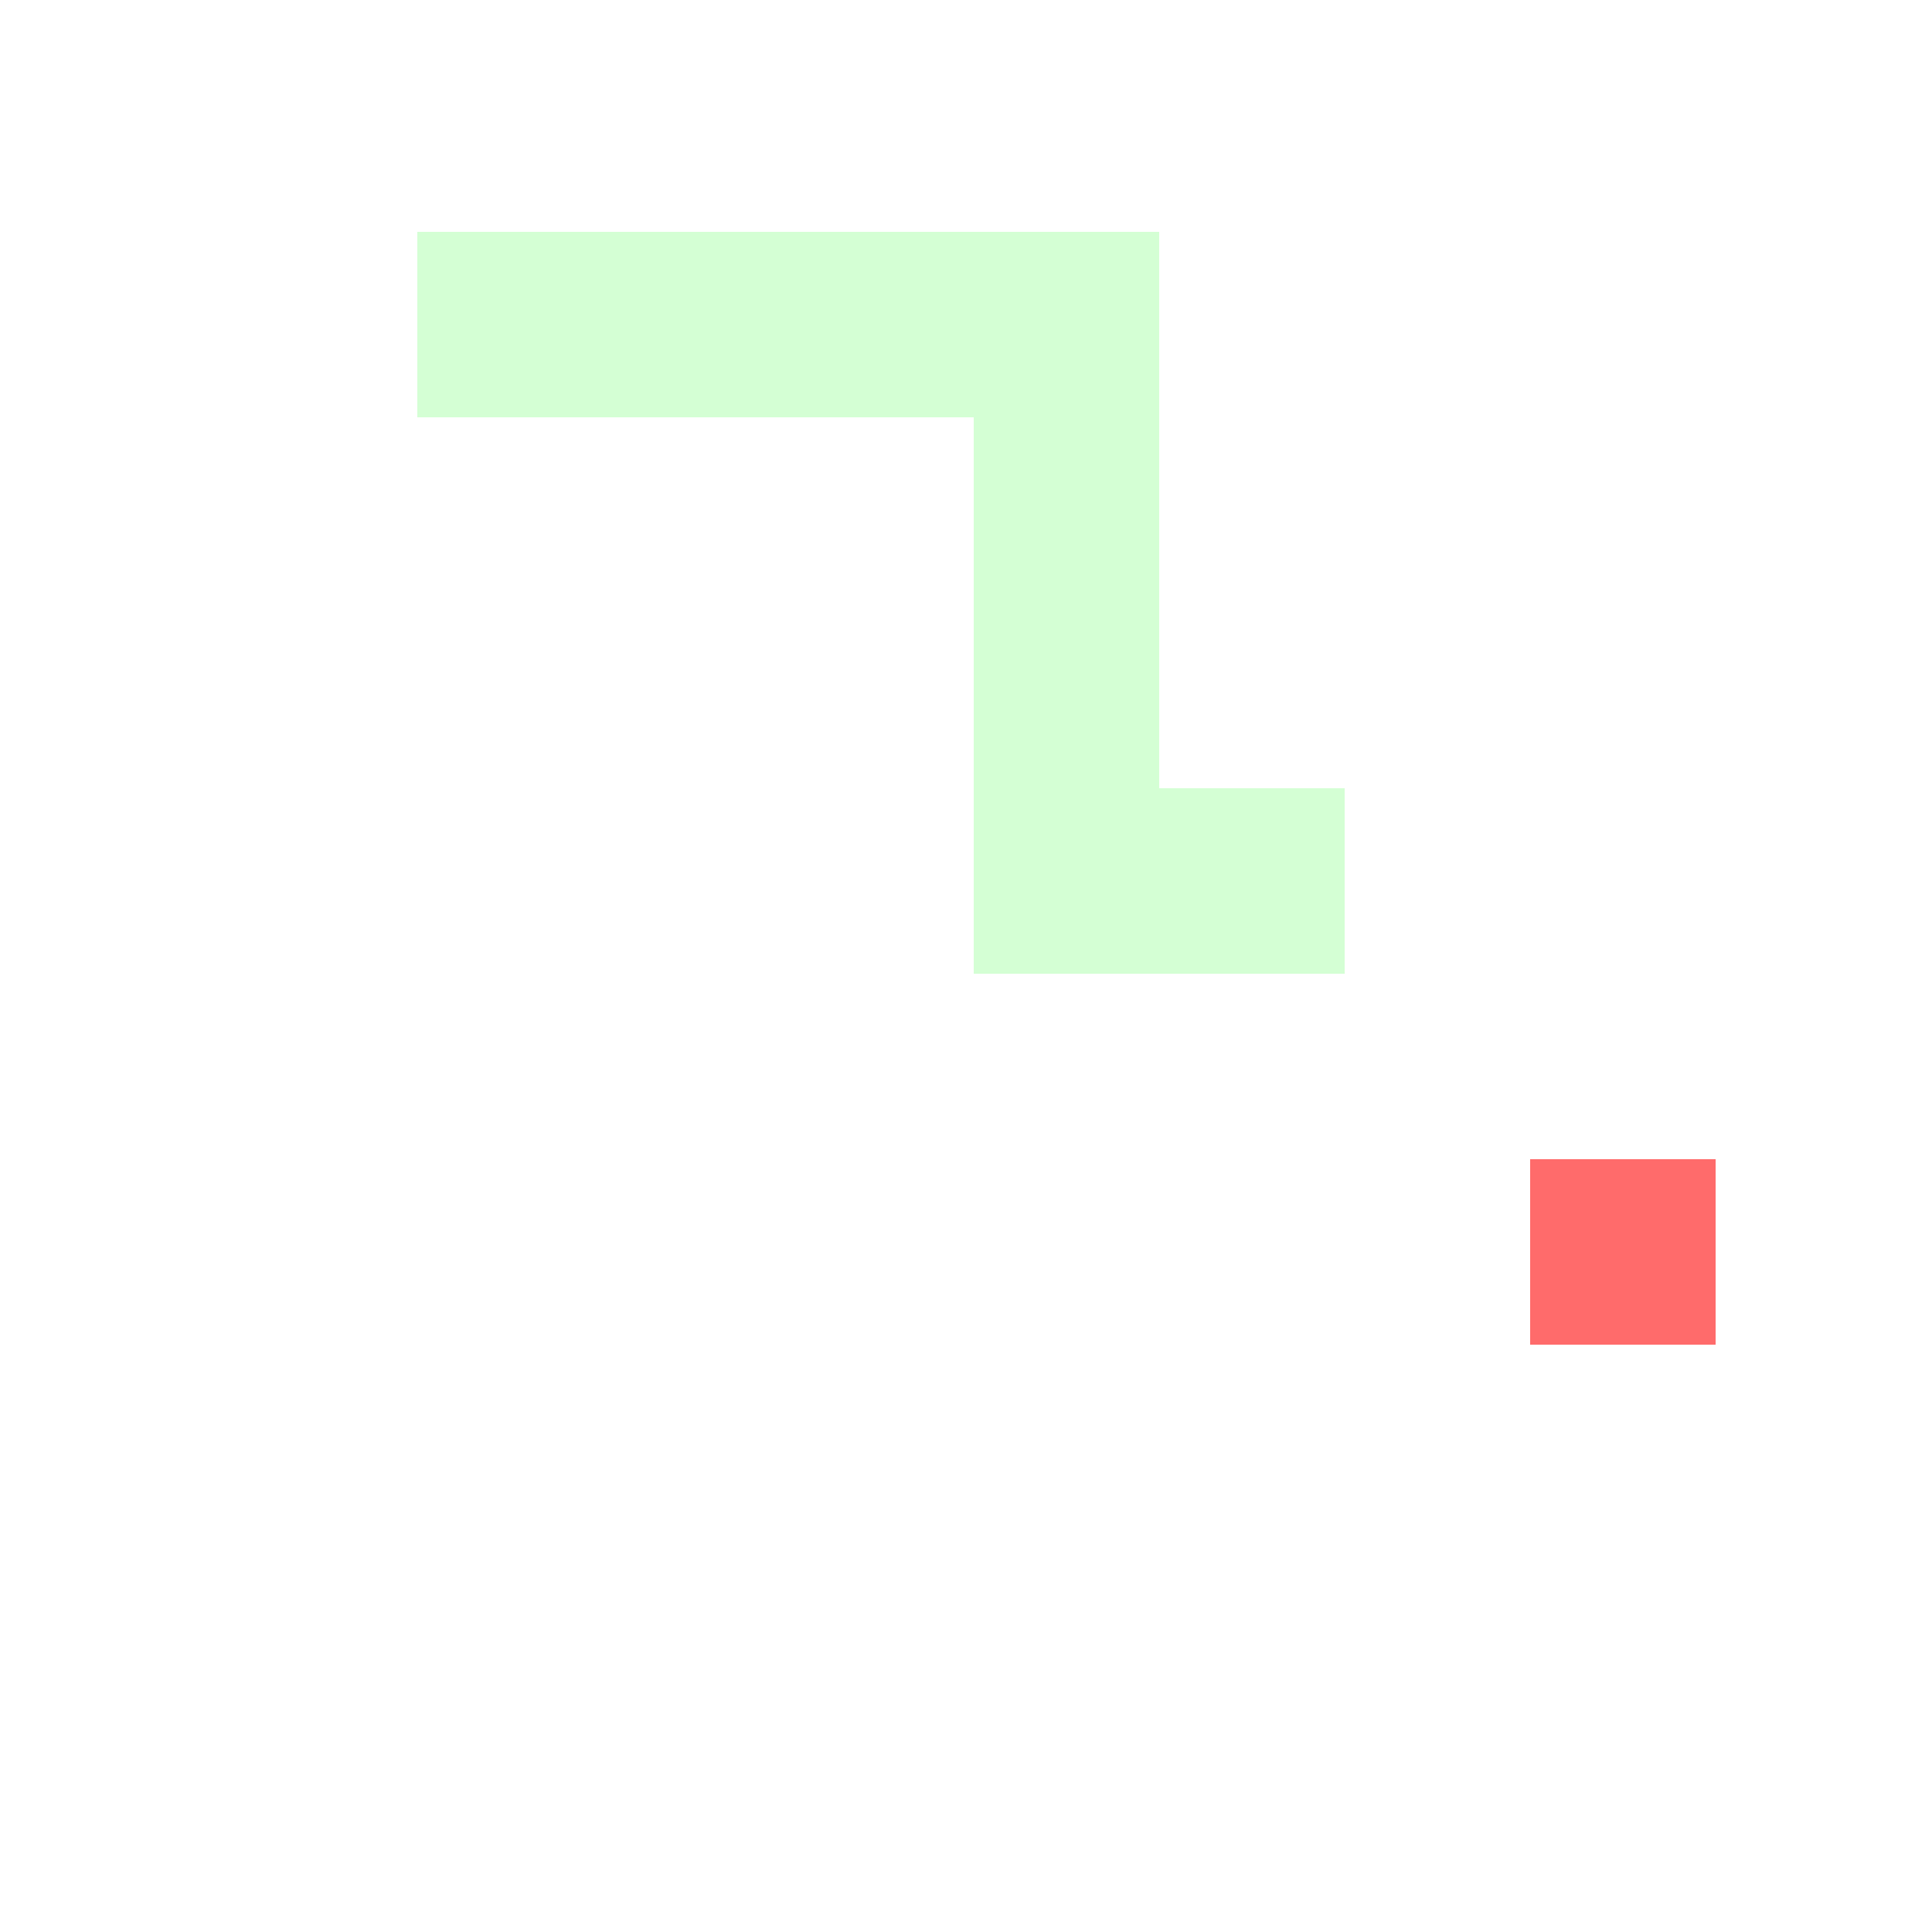
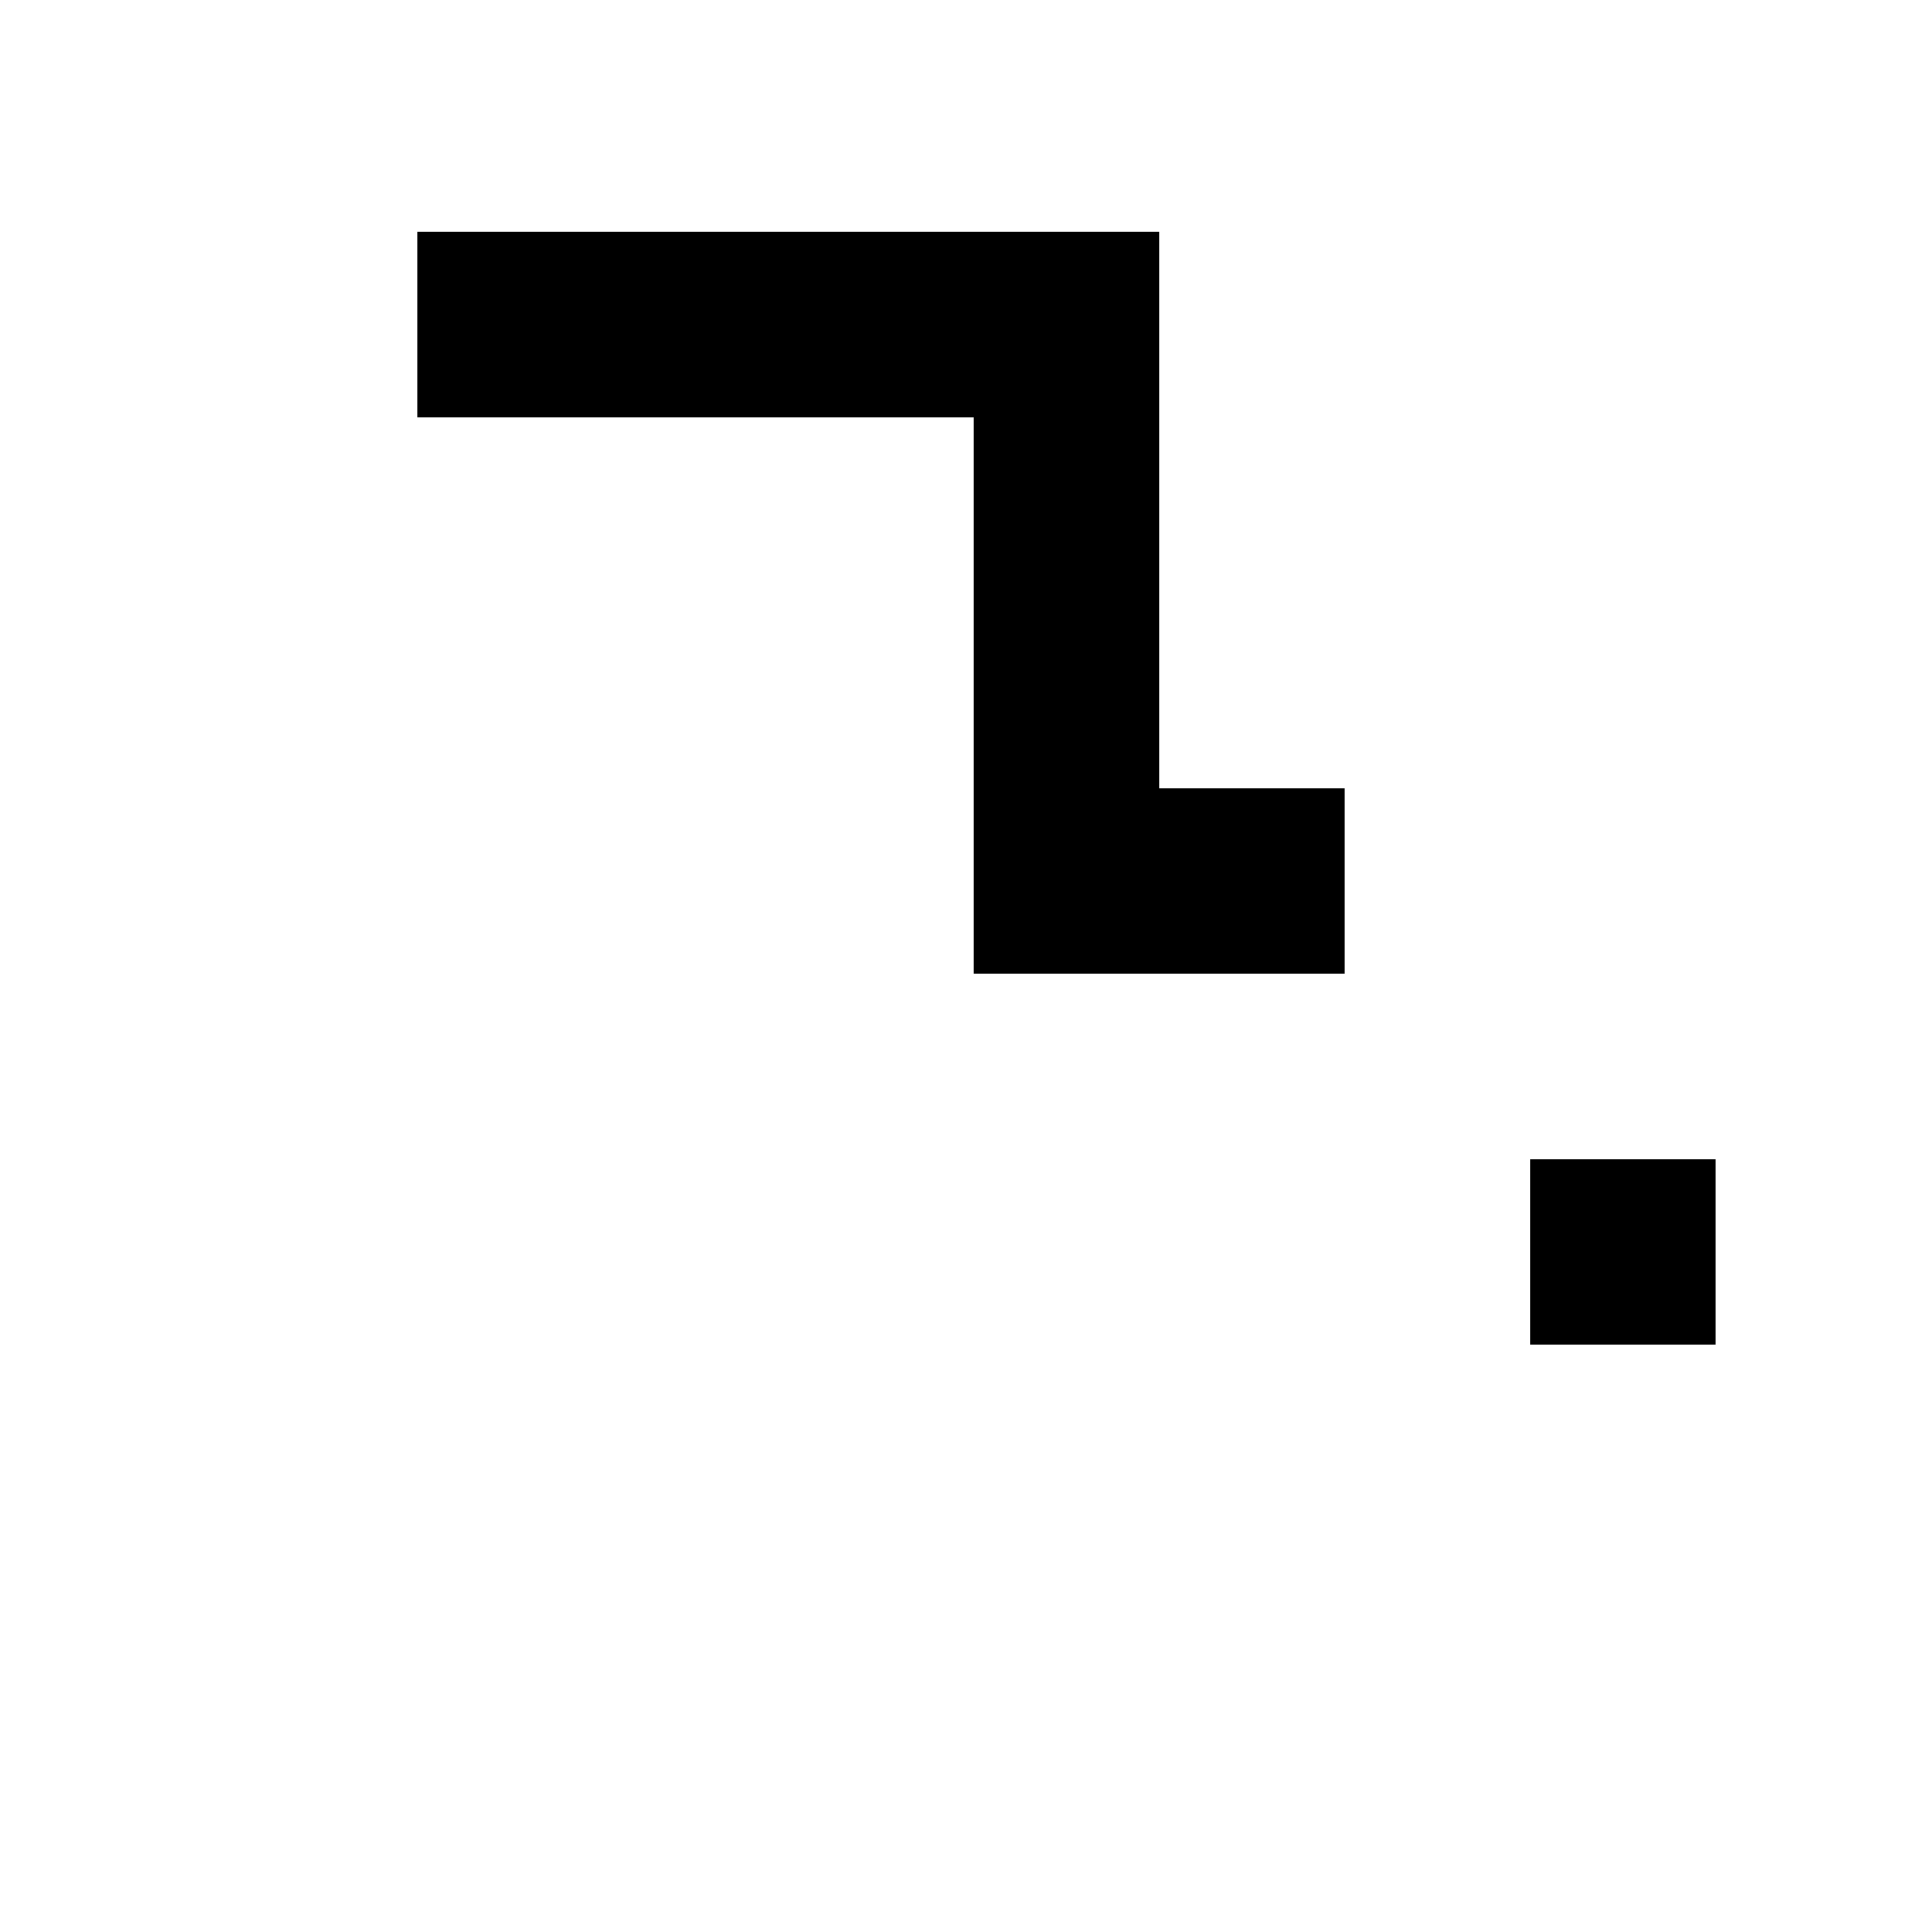
<svg xmlns="http://www.w3.org/2000/svg" viewBox="0 0 100 100" preserveAspectRatio="xMidYMid meet" width="100%" height="100%">
-   <g fill="#d4ffd4">
+   <g class="fg">
    <rect x="21.6" y="12" width="9.6" height="9.6" />
    <rect x="31.2" y="12" width="9.6" height="9.6" />
    <rect x="40.8" y="12" width="9.6" height="9.6" />
    <rect x="50.4" y="12" width="9.6" height="9.6" />
    <rect x="50.4" y="21.6" width="9.6" height="9.6" />
    <rect x="50.4" y="31.2" width="9.6" height="9.6" />
    <rect x="50.4" y="40.8" width="9.6" height="9.6" />
    <rect x="60.0" y="40.8" width="9.6" height="9.6" />
  </g>
-   <rect x="79.2" y="60" width="9.6" height="9.6" fill="#ff6b6b" />
+   <rect class="food" x="79.2" y="60" width="9.6" height="9.6" />
</svg>
